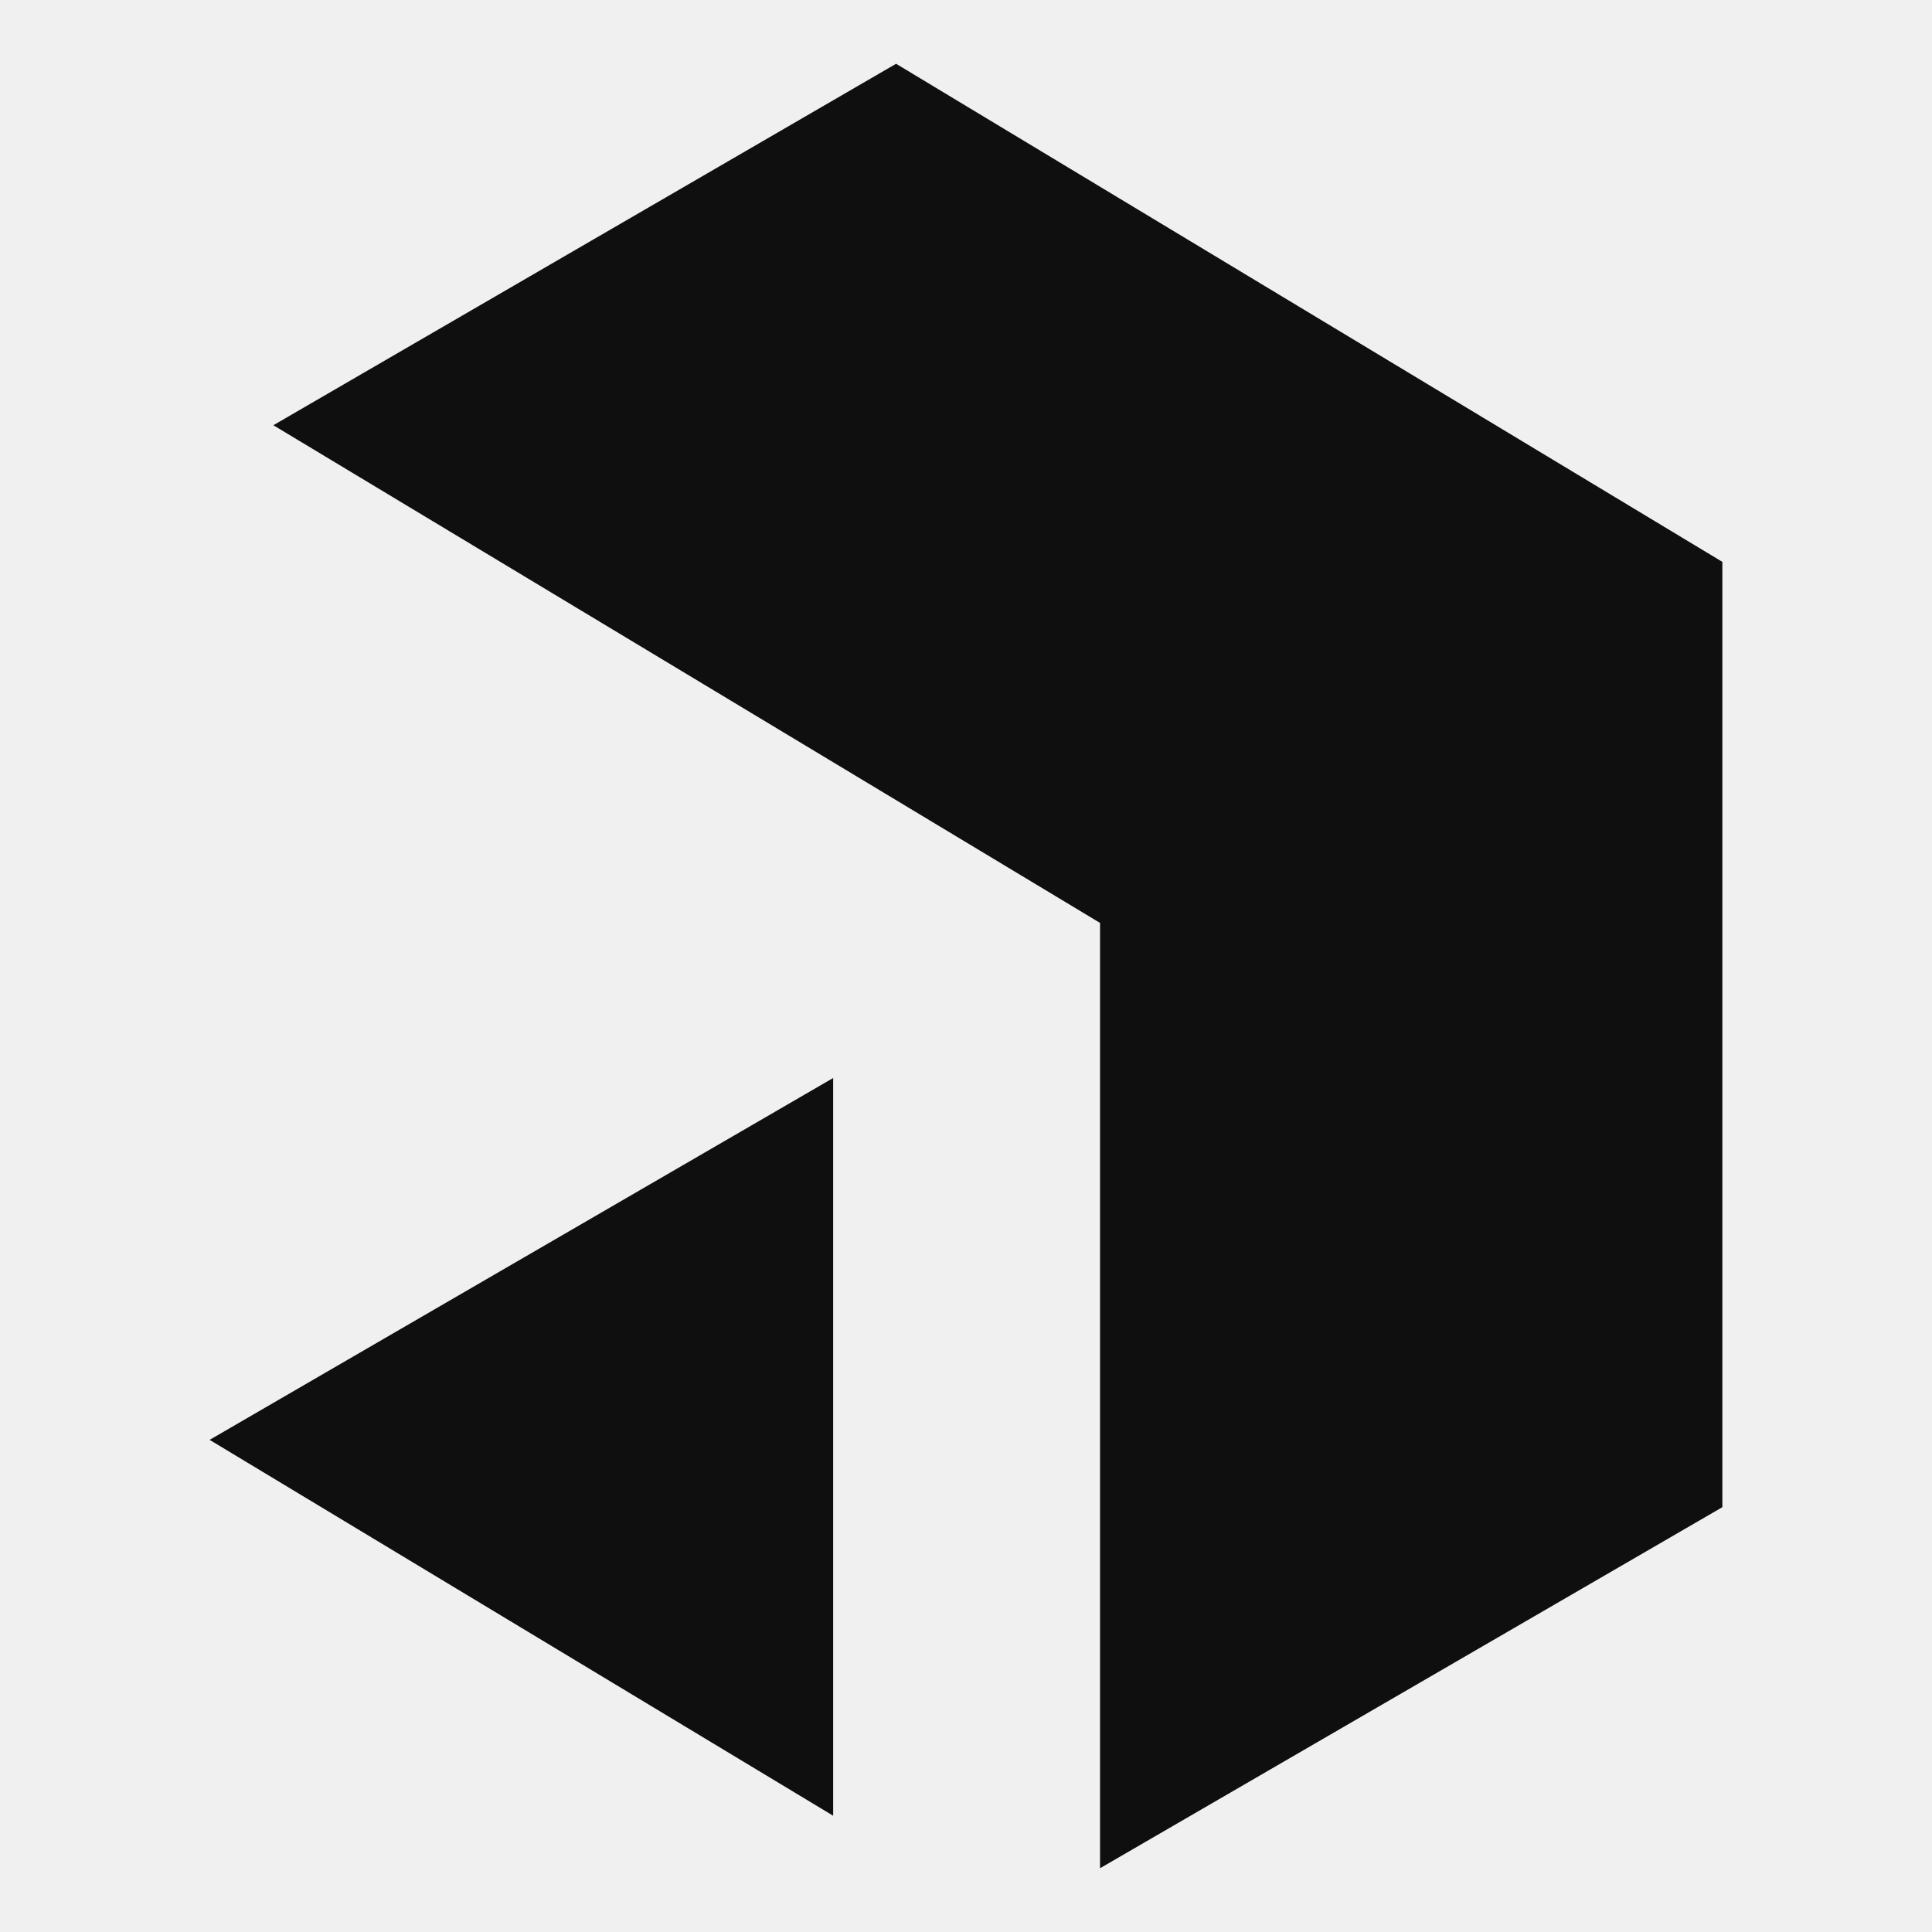
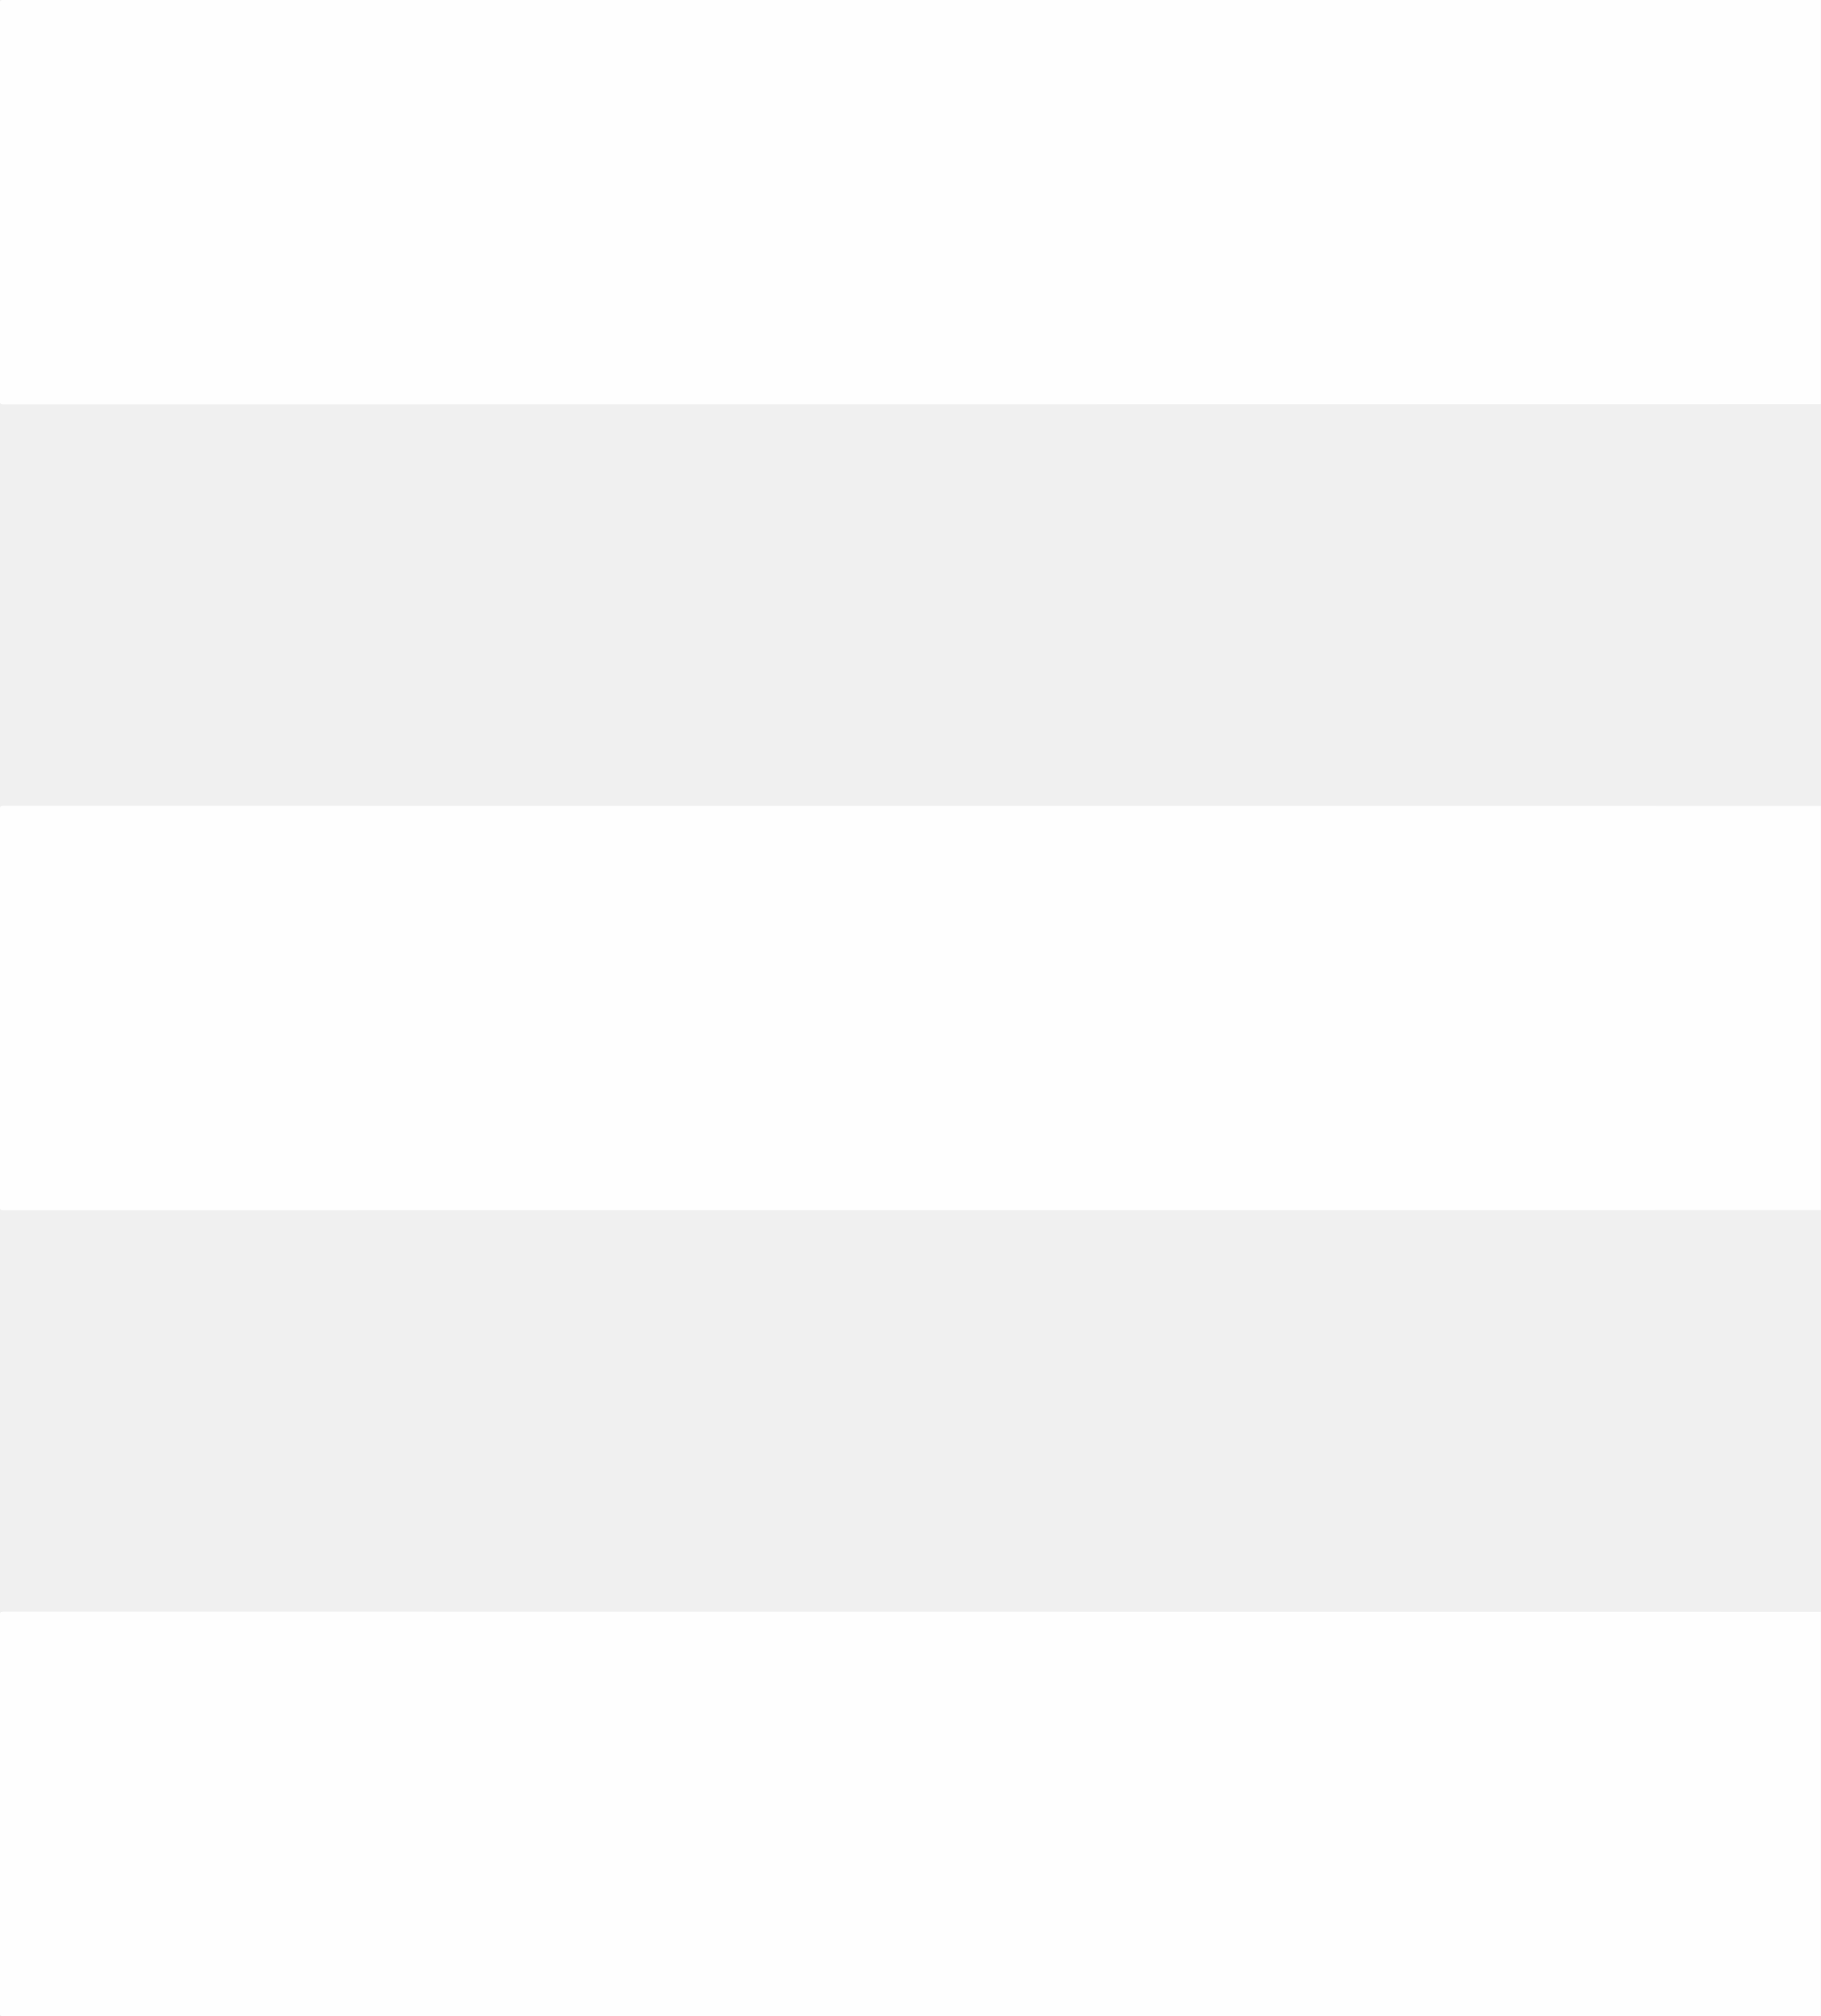
- <svg xmlns="http://www.w3.org/2000/svg" width="260" height="260" viewBox="0 0 260 260" fill="none">
-   <style>
-     path {
-       fill: #0F0F0F;
-     }
- 
-     @media (prefers-color-scheme: dark) {
-       path {
-         fill: white;
-       }
-     }
-   </style>
-   <path d="M120.59 8.582L231.788 75.614V202.829L148.039 251.418V124.203L36.787 57.225L120.59 8.582Z" />
-   <path d="M112.123 244.353V145.073L28.211 193.769L112.123 244.353Z" />
+ <svg xmlns="http://www.w3.org/2000/svg" version="1.1" width="1482" height="1641">
+   <path d="M0 0 C0.758 0 1.517 0 2.298 0 C3.172 -0.002 4.046 -0.005 4.946 -0.007 C5.92 -0.004 6.894 -0.002 7.898 0.001 C8.927 -0.001 9.957 -0.002 11.018 -0.003 C14.522 -0.006 18.026 -0.002 21.53 0.002 C24.056 0.001 26.583 -0 29.11 -0.002 C34.649 -0.004 40.188 -0.003 45.727 -0 C54.019 0.005 62.311 0.004 70.603 0.003 C84.732 -0 98.861 0.001 112.989 0.006 C127.316 0.01 141.644 0.012 155.971 0.012 C157.326 0.012 157.326 0.012 158.708 0.012 C163.314 0.012 167.92 0.011 172.526 0.011 C205.903 0.01 239.281 0.013 272.658 0.019 C305.723 0.025 338.788 0.029 371.854 0.03 C372.88 0.03 373.906 0.03 374.963 0.03 C384.333 0.03 393.704 0.031 403.075 0.031 C426.372 0.032 449.669 0.033 472.966 0.034 C474.557 0.034 474.557 0.034 476.181 0.034 C527.822 0.037 579.463 0.043 631.104 0.049 C649.03 0.052 666.955 0.054 684.881 0.056 C685.993 0.056 687.105 0.056 688.25 0.057 C739.909 0.063 791.568 0.067 843.227 0.07 C846.58 0.07 849.933 0.07 853.285 0.07 C875.504 0.072 897.723 0.073 919.942 0.074 C964.153 0.077 1008.365 0.079 1052.577 0.082 C1054.682 0.082 1056.788 0.083 1058.893 0.083 C1123.763 0.087 1188.632 0.092 1253.501 0.099 C1256.118 0.099 1258.735 0.1 1261.352 0.1 C1333.994 0.108 1406.636 0.116 1479.277 0.125 C1479.277 108.695 1479.277 217.265 1479.277 329.125 C1306.706 329.145 1306.706 329.145 1258.993 329.15 C1256.211 329.15 1253.428 329.151 1250.646 329.151 C1185.676 329.158 1120.707 329.163 1055.738 329.167 C1053.629 329.167 1051.52 329.167 1049.411 329.168 C1005.151 329.171 960.891 329.173 916.63 329.176 C894.398 329.177 872.166 329.178 849.933 329.18 C846.58 329.18 843.226 329.18 839.872 329.18 C788.209 329.183 736.545 329.187 684.881 329.194 C683.214 329.194 683.214 329.194 681.513 329.194 C663.593 329.196 645.672 329.198 627.751 329.201 C576.156 329.207 524.561 329.213 472.966 329.216 C471.906 329.216 470.845 329.216 469.753 329.216 C446.482 329.217 423.211 329.218 399.941 329.219 C390.578 329.219 381.216 329.219 371.854 329.22 C370.829 329.22 369.804 329.22 368.748 329.22 C335.692 329.221 302.636 329.225 269.58 329.231 C236.302 329.237 203.023 329.24 169.745 329.238 C165.154 329.238 160.562 329.238 155.971 329.238 C155.071 329.238 154.171 329.238 153.243 329.238 C138.95 329.238 124.657 329.24 110.364 329.245 C96.334 329.249 82.304 329.25 68.273 329.247 C60.032 329.245 51.791 329.246 43.549 329.251 C37.455 329.255 31.36 329.253 25.266 329.249 C22.798 329.248 20.33 329.249 17.862 329.252 C14.541 329.256 11.219 329.253 7.898 329.249 C6.437 329.253 6.437 329.253 4.946 329.257 C4.072 329.254 3.198 329.252 2.298 329.25 C1.54 329.25 0.781 329.25 0 329.25 C-1.723 329.125 -1.723 329.125 -2.723 328.125 C-2.821 326.385 -2.848 324.641 -2.849 322.898 C-2.851 321.757 -2.854 320.617 -2.857 319.442 C-2.854 318.173 -2.852 316.904 -2.85 315.597 C-2.851 314.248 -2.853 312.899 -2.855 311.55 C-2.859 307.826 -2.857 304.102 -2.854 300.378 C-2.851 296.368 -2.855 292.359 -2.858 288.349 C-2.862 280.488 -2.861 272.626 -2.858 264.764 C-2.856 258.378 -2.856 251.992 -2.857 245.605 C-2.857 244.698 -2.857 243.791 -2.857 242.857 C-2.857 241.014 -2.858 239.172 -2.858 237.329 C-2.861 220.031 -2.858 202.732 -2.852 185.434 C-2.848 170.574 -2.849 155.715 -2.853 140.855 C-2.859 123.621 -2.861 106.386 -2.858 89.152 C-2.857 87.316 -2.857 85.48 -2.857 83.644 C-2.856 82.289 -2.856 82.289 -2.856 80.907 C-2.855 74.524 -2.857 68.142 -2.859 61.759 C-2.862 53.987 -2.861 46.214 -2.856 38.441 C-2.853 34.472 -2.852 30.502 -2.856 26.532 C-2.858 22.904 -2.857 19.276 -2.852 15.648 C-2.85 13.701 -2.853 11.755 -2.857 9.808 C-2.854 8.667 -2.851 7.527 -2.849 6.352 C-2.849 5.36 -2.848 4.367 -2.848 3.345 C-2.698 0.691 -2.662 0.193 0 0 Z " fill="#FEFEFE" transform="translate(2.722873,1311.875)" />
+   <path d="M0 0 C0.758 0 1.517 0 2.298 0 C3.172 -0.002 4.046 -0.005 4.946 -0.007 C5.92 -0.004 6.894 -0.002 7.898 0.001 C8.927 -0.001 9.957 -0.002 11.018 -0.003 C14.522 -0.006 18.026 -0.002 21.53 0.002 C24.056 0.001 26.583 -0 29.11 -0.002 C34.649 -0.004 40.188 -0.003 45.727 -0 C54.019 0.005 62.311 0.004 70.603 0.003 C84.732 -0 98.861 0.001 112.989 0.006 C127.316 0.01 141.644 0.012 155.971 0.012 C157.326 0.012 157.326 0.012 158.708 0.012 C163.314 0.012 167.92 0.011 172.526 0.011 C205.903 0.01 239.281 0.013 272.658 0.019 C305.723 0.025 338.788 0.029 371.854 0.03 C372.88 0.03 373.906 0.03 374.963 0.03 C384.333 0.03 393.704 0.031 403.075 0.031 C426.372 0.032 449.669 0.033 472.966 0.034 C474.557 0.034 474.557 0.034 476.181 0.034 C527.822 0.037 579.463 0.043 631.104 0.049 C649.03 0.052 666.955 0.054 684.881 0.056 C685.993 0.056 687.105 0.056 688.25 0.057 C739.909 0.063 791.568 0.067 843.227 0.07 C846.58 0.07 849.933 0.07 853.285 0.07 C875.504 0.072 897.723 0.073 919.942 0.074 C964.153 0.077 1008.365 0.079 1052.577 0.082 C1054.682 0.082 1056.788 0.083 1058.893 0.083 C1123.763 0.087 1188.632 0.092 1253.501 0.099 C1256.118 0.099 1258.735 0.1 1261.352 0.1 C1333.994 0.108 1406.636 0.116 1479.277 0.125 C1479.277 108.695 1479.277 217.265 1479.277 329.125 C1306.706 329.145 1306.706 329.145 1258.993 329.15 C1256.211 329.15 1253.428 329.151 1250.646 329.151 C1185.676 329.158 1120.707 329.163 1055.738 329.167 C1053.629 329.167 1051.52 329.167 1049.411 329.168 C1005.151 329.171 960.891 329.173 916.63 329.176 C894.398 329.177 872.166 329.178 849.933 329.18 C846.58 329.18 843.226 329.18 839.872 329.18 C788.209 329.183 736.545 329.187 684.881 329.194 C683.214 329.194 683.214 329.194 681.513 329.194 C663.593 329.196 645.672 329.198 627.751 329.201 C576.156 329.207 524.561 329.213 472.966 329.216 C471.906 329.216 470.845 329.216 469.753 329.216 C446.482 329.217 423.211 329.218 399.941 329.219 C390.578 329.219 381.216 329.219 371.854 329.22 C370.829 329.22 369.804 329.22 368.748 329.22 C335.692 329.221 302.636 329.225 269.58 329.231 C236.302 329.237 203.023 329.24 169.745 329.238 C165.154 329.238 160.562 329.238 155.971 329.238 C155.071 329.238 154.171 329.238 153.243 329.238 C138.95 329.238 124.657 329.24 110.364 329.245 C96.334 329.249 82.304 329.25 68.273 329.247 C60.032 329.245 51.791 329.246 43.549 329.251 C37.455 329.255 31.36 329.253 25.266 329.249 C22.798 329.248 20.33 329.249 17.862 329.252 C14.541 329.256 11.219 329.253 7.898 329.249 C6.437 329.253 6.437 329.253 4.946 329.257 C4.072 329.254 3.198 329.252 2.298 329.25 C1.54 329.25 0.781 329.25 0 329.25 C-1.723 329.125 -1.723 329.125 -2.723 328.125 C-2.821 326.385 -2.848 324.641 -2.849 322.898 C-2.851 321.757 -2.854 320.617 -2.857 319.442 C-2.854 318.173 -2.852 316.904 -2.85 315.597 C-2.851 314.248 -2.853 312.899 -2.855 311.55 C-2.859 307.826 -2.857 304.102 -2.854 300.378 C-2.851 296.368 -2.855 292.359 -2.858 288.349 C-2.862 280.488 -2.861 272.626 -2.858 264.764 C-2.856 258.378 -2.856 251.992 -2.857 245.605 C-2.857 244.698 -2.857 243.791 -2.857 242.857 C-2.857 241.014 -2.858 239.172 -2.858 237.329 C-2.861 220.031 -2.858 202.732 -2.852 185.434 C-2.848 170.574 -2.849 155.715 -2.853 140.855 C-2.859 123.621 -2.861 106.386 -2.858 89.152 C-2.857 87.316 -2.857 85.48 -2.857 83.644 C-2.856 82.289 -2.856 82.289 -2.856 80.907 C-2.855 74.524 -2.857 68.142 -2.859 61.759 C-2.862 53.987 -2.861 46.214 -2.856 38.441 C-2.853 34.472 -2.852 30.502 -2.856 26.532 C-2.858 22.904 -2.857 19.276 -2.852 15.648 C-2.85 13.701 -2.853 11.755 -2.857 9.808 C-2.854 8.667 -2.851 7.527 -2.849 6.352 C-2.849 5.36 -2.848 4.367 -2.848 3.345 C-2.698 0.691 -2.662 0.193 0 0 Z " fill="#FEFEFE" transform="translate(2.722873,655.8751)" />
+   <path d="M0 0 C0.758 0 1.517 0 2.298 0 C3.172 -0.002 4.046 -0.005 4.946 -0.007 C5.92 -0.004 6.894 -0.002 7.898 0.001 C8.927 -0.001 9.957 -0.002 11.018 -0.003 C14.522 -0.006 18.026 -0.002 21.53 0.002 C24.056 0.001 26.583 -0 29.11 -0.002 C34.649 -0.004 40.188 -0.003 45.727 -0 C54.019 0.005 62.311 0.004 70.603 0.003 C84.732 -0 98.861 0.001 112.989 0.006 C127.316 0.01 141.644 0.012 155.971 0.012 C157.326 0.012 157.326 0.012 158.708 0.012 C163.314 0.012 167.92 0.011 172.526 0.011 C205.903 0.01 239.281 0.013 272.658 0.019 C305.723 0.025 338.788 0.029 371.854 0.03 C372.88 0.03 373.906 0.03 374.963 0.03 C384.333 0.03 393.704 0.031 403.075 0.031 C426.372 0.032 449.669 0.033 472.966 0.034 C474.557 0.034 474.557 0.034 476.181 0.034 C527.822 0.037 579.463 0.043 631.104 0.049 C649.03 0.052 666.955 0.054 684.881 0.056 C685.993 0.056 687.105 0.056 688.25 0.057 C739.909 0.063 791.568 0.067 843.227 0.07 C846.58 0.07 849.933 0.07 853.285 0.07 C875.504 0.072 897.723 0.073 919.942 0.074 C964.153 0.077 1008.365 0.079 1052.577 0.082 C1054.682 0.082 1056.788 0.083 1058.893 0.083 C1123.763 0.087 1188.632 0.092 1253.501 0.099 C1256.118 0.099 1258.735 0.1 1261.352 0.1 C1333.994 0.108 1406.636 0.116 1479.277 0.125 C1479.277 108.695 1479.277 217.265 1479.277 329.125 C1306.706 329.145 1306.706 329.145 1258.993 329.15 C1256.211 329.15 1253.428 329.151 1250.646 329.151 C1185.676 329.158 1120.707 329.163 1055.738 329.167 C1053.629 329.167 1051.52 329.167 1049.411 329.168 C1005.151 329.171 960.891 329.173 916.63 329.176 C894.398 329.177 872.166 329.178 849.933 329.18 C846.58 329.18 843.226 329.18 839.872 329.18 C788.209 329.183 736.545 329.187 684.881 329.194 C683.214 329.194 683.214 329.194 681.513 329.194 C663.593 329.196 645.672 329.198 627.751 329.201 C576.156 329.207 524.561 329.213 472.966 329.216 C471.906 329.216 470.845 329.216 469.753 329.216 C446.482 329.217 423.211 329.218 399.941 329.219 C390.578 329.219 381.216 329.219 371.854 329.22 C370.829 329.22 369.804 329.22 368.748 329.22 C335.692 329.221 302.636 329.225 269.58 329.231 C236.302 329.237 203.023 329.24 169.745 329.238 C165.154 329.238 160.562 329.238 155.971 329.238 C155.071 329.238 154.171 329.238 153.243 329.238 C138.95 329.238 124.657 329.24 110.364 329.245 C96.334 329.249 82.304 329.25 68.273 329.247 C60.032 329.245 51.791 329.246 43.549 329.251 C37.455 329.255 31.36 329.253 25.266 329.249 C22.798 329.248 20.33 329.249 17.862 329.252 C14.541 329.256 11.219 329.253 7.898 329.249 C6.437 329.253 6.437 329.253 4.946 329.257 C4.072 329.254 3.198 329.252 2.298 329.25 C1.54 329.25 0.781 329.25 0 329.25 C-1.723 329.125 -1.723 329.125 -2.723 328.125 C-2.821 326.385 -2.848 324.641 -2.849 322.898 C-2.851 321.757 -2.854 320.617 -2.857 319.442 C-2.854 318.173 -2.852 316.904 -2.85 315.597 C-2.851 314.248 -2.853 312.899 -2.855 311.55 C-2.859 307.826 -2.857 304.102 -2.854 300.378 C-2.851 296.368 -2.855 292.359 -2.858 288.349 C-2.862 280.488 -2.861 272.626 -2.858 264.764 C-2.856 258.378 -2.856 251.992 -2.857 245.605 C-2.857 244.698 -2.857 243.791 -2.857 242.857 C-2.857 241.014 -2.858 239.172 -2.858 237.329 C-2.861 220.031 -2.858 202.732 -2.852 185.434 C-2.848 170.574 -2.849 155.715 -2.853 140.855 C-2.859 123.621 -2.861 106.386 -2.858 89.152 C-2.857 87.316 -2.857 85.48 -2.857 83.644 C-2.856 82.289 -2.856 82.289 -2.856 80.907 C-2.855 74.524 -2.857 68.142 -2.859 61.759 C-2.862 53.987 -2.861 46.214 -2.856 38.441 C-2.853 34.472 -2.852 30.502 -2.856 26.532 C-2.858 22.904 -2.857 19.276 -2.852 15.648 C-2.85 13.701 -2.853 11.755 -2.857 9.808 C-2.854 8.667 -2.851 7.527 -2.849 6.352 C-2.849 5.36 -2.848 4.367 -2.848 3.345 C-2.698 0.691 -2.662 0.193 0 0 Z " fill="#FEFEFE" transform="translate(2.722873,-0.1248651)" />
</svg>
